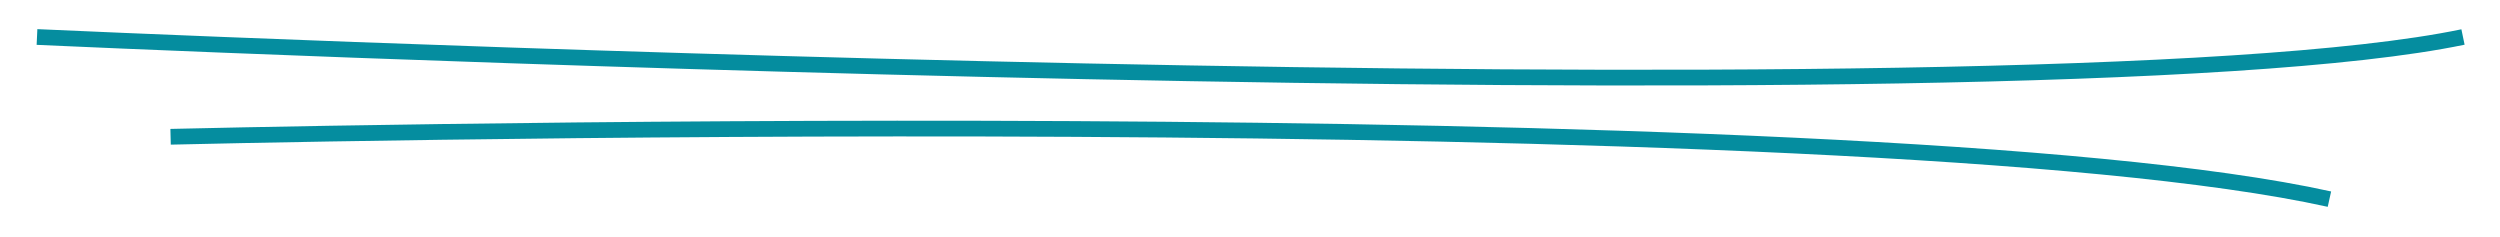
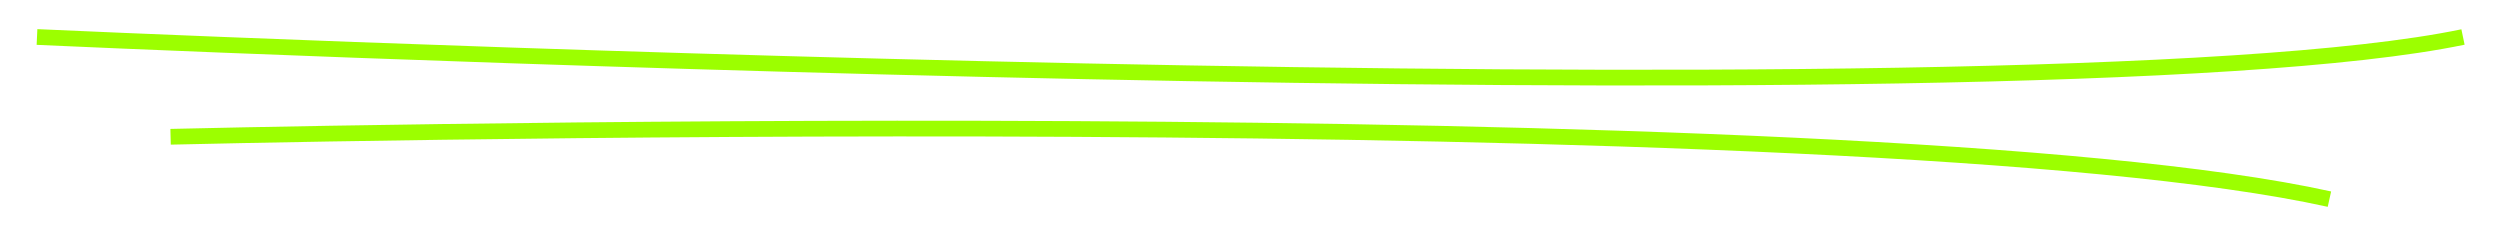
<svg xmlns="http://www.w3.org/2000/svg" width="238.4" height="22.518" viewBox="0 0 238.4 22.518">
  <g>
-     <path fill="none" stroke="rgb(5,141,159)" stroke-linecap="butt" stroke-linejoin="miter" stroke-width="1.5" d="M16.267 13.043s161.077-3.964 205.867 5.947" />
-     <path fill="none" stroke="rgb(5,141,159)" stroke-linecap="butt" stroke-linejoin="miter" stroke-width="1.5" d="M3.528 3.528s189.43 8.722 231.343 0" />
+     <path fill="none" stroke="#9cff00" stroke-linecap="butt" stroke-linejoin="miter" stroke-width="1.5" d="M16.267 13.043s161.077-3.964 205.867 5.947" />
+     <path fill="none" stroke="#9cff00" stroke-linecap="butt" stroke-linejoin="miter" stroke-width="1.5" d="M3.528 3.528s189.43 8.722 231.343 0" />
  </g>
</svg>
